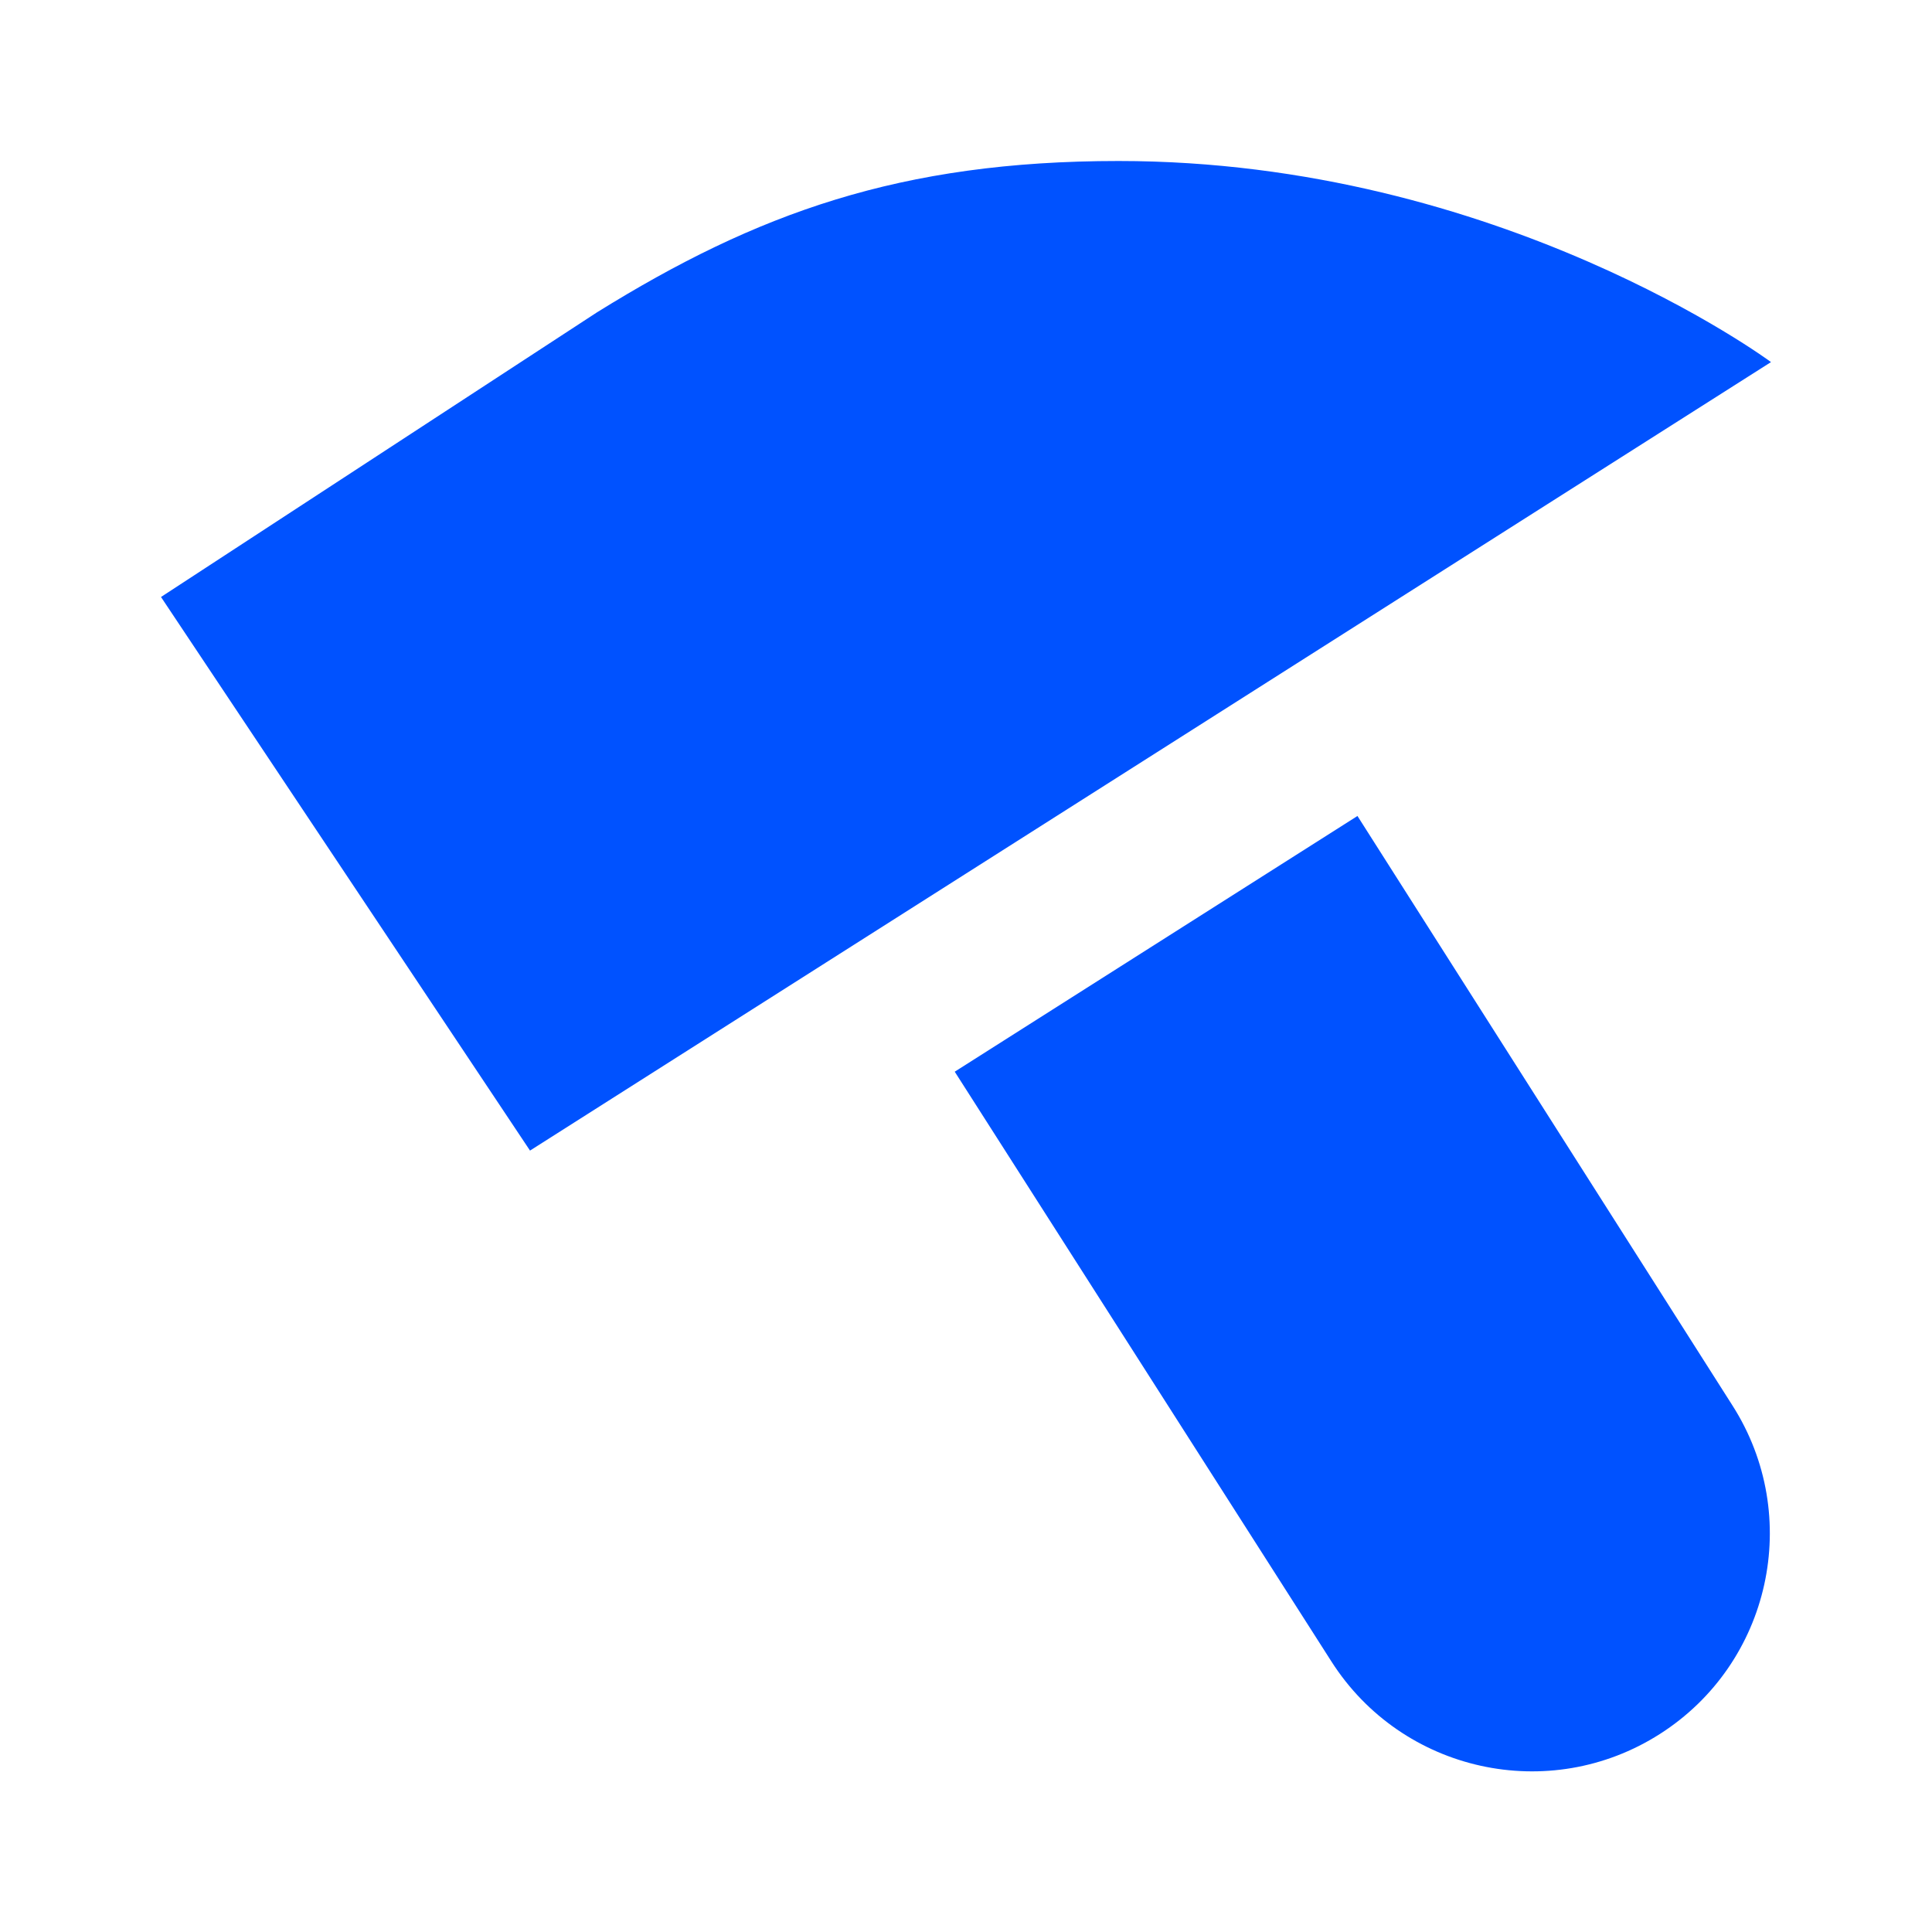
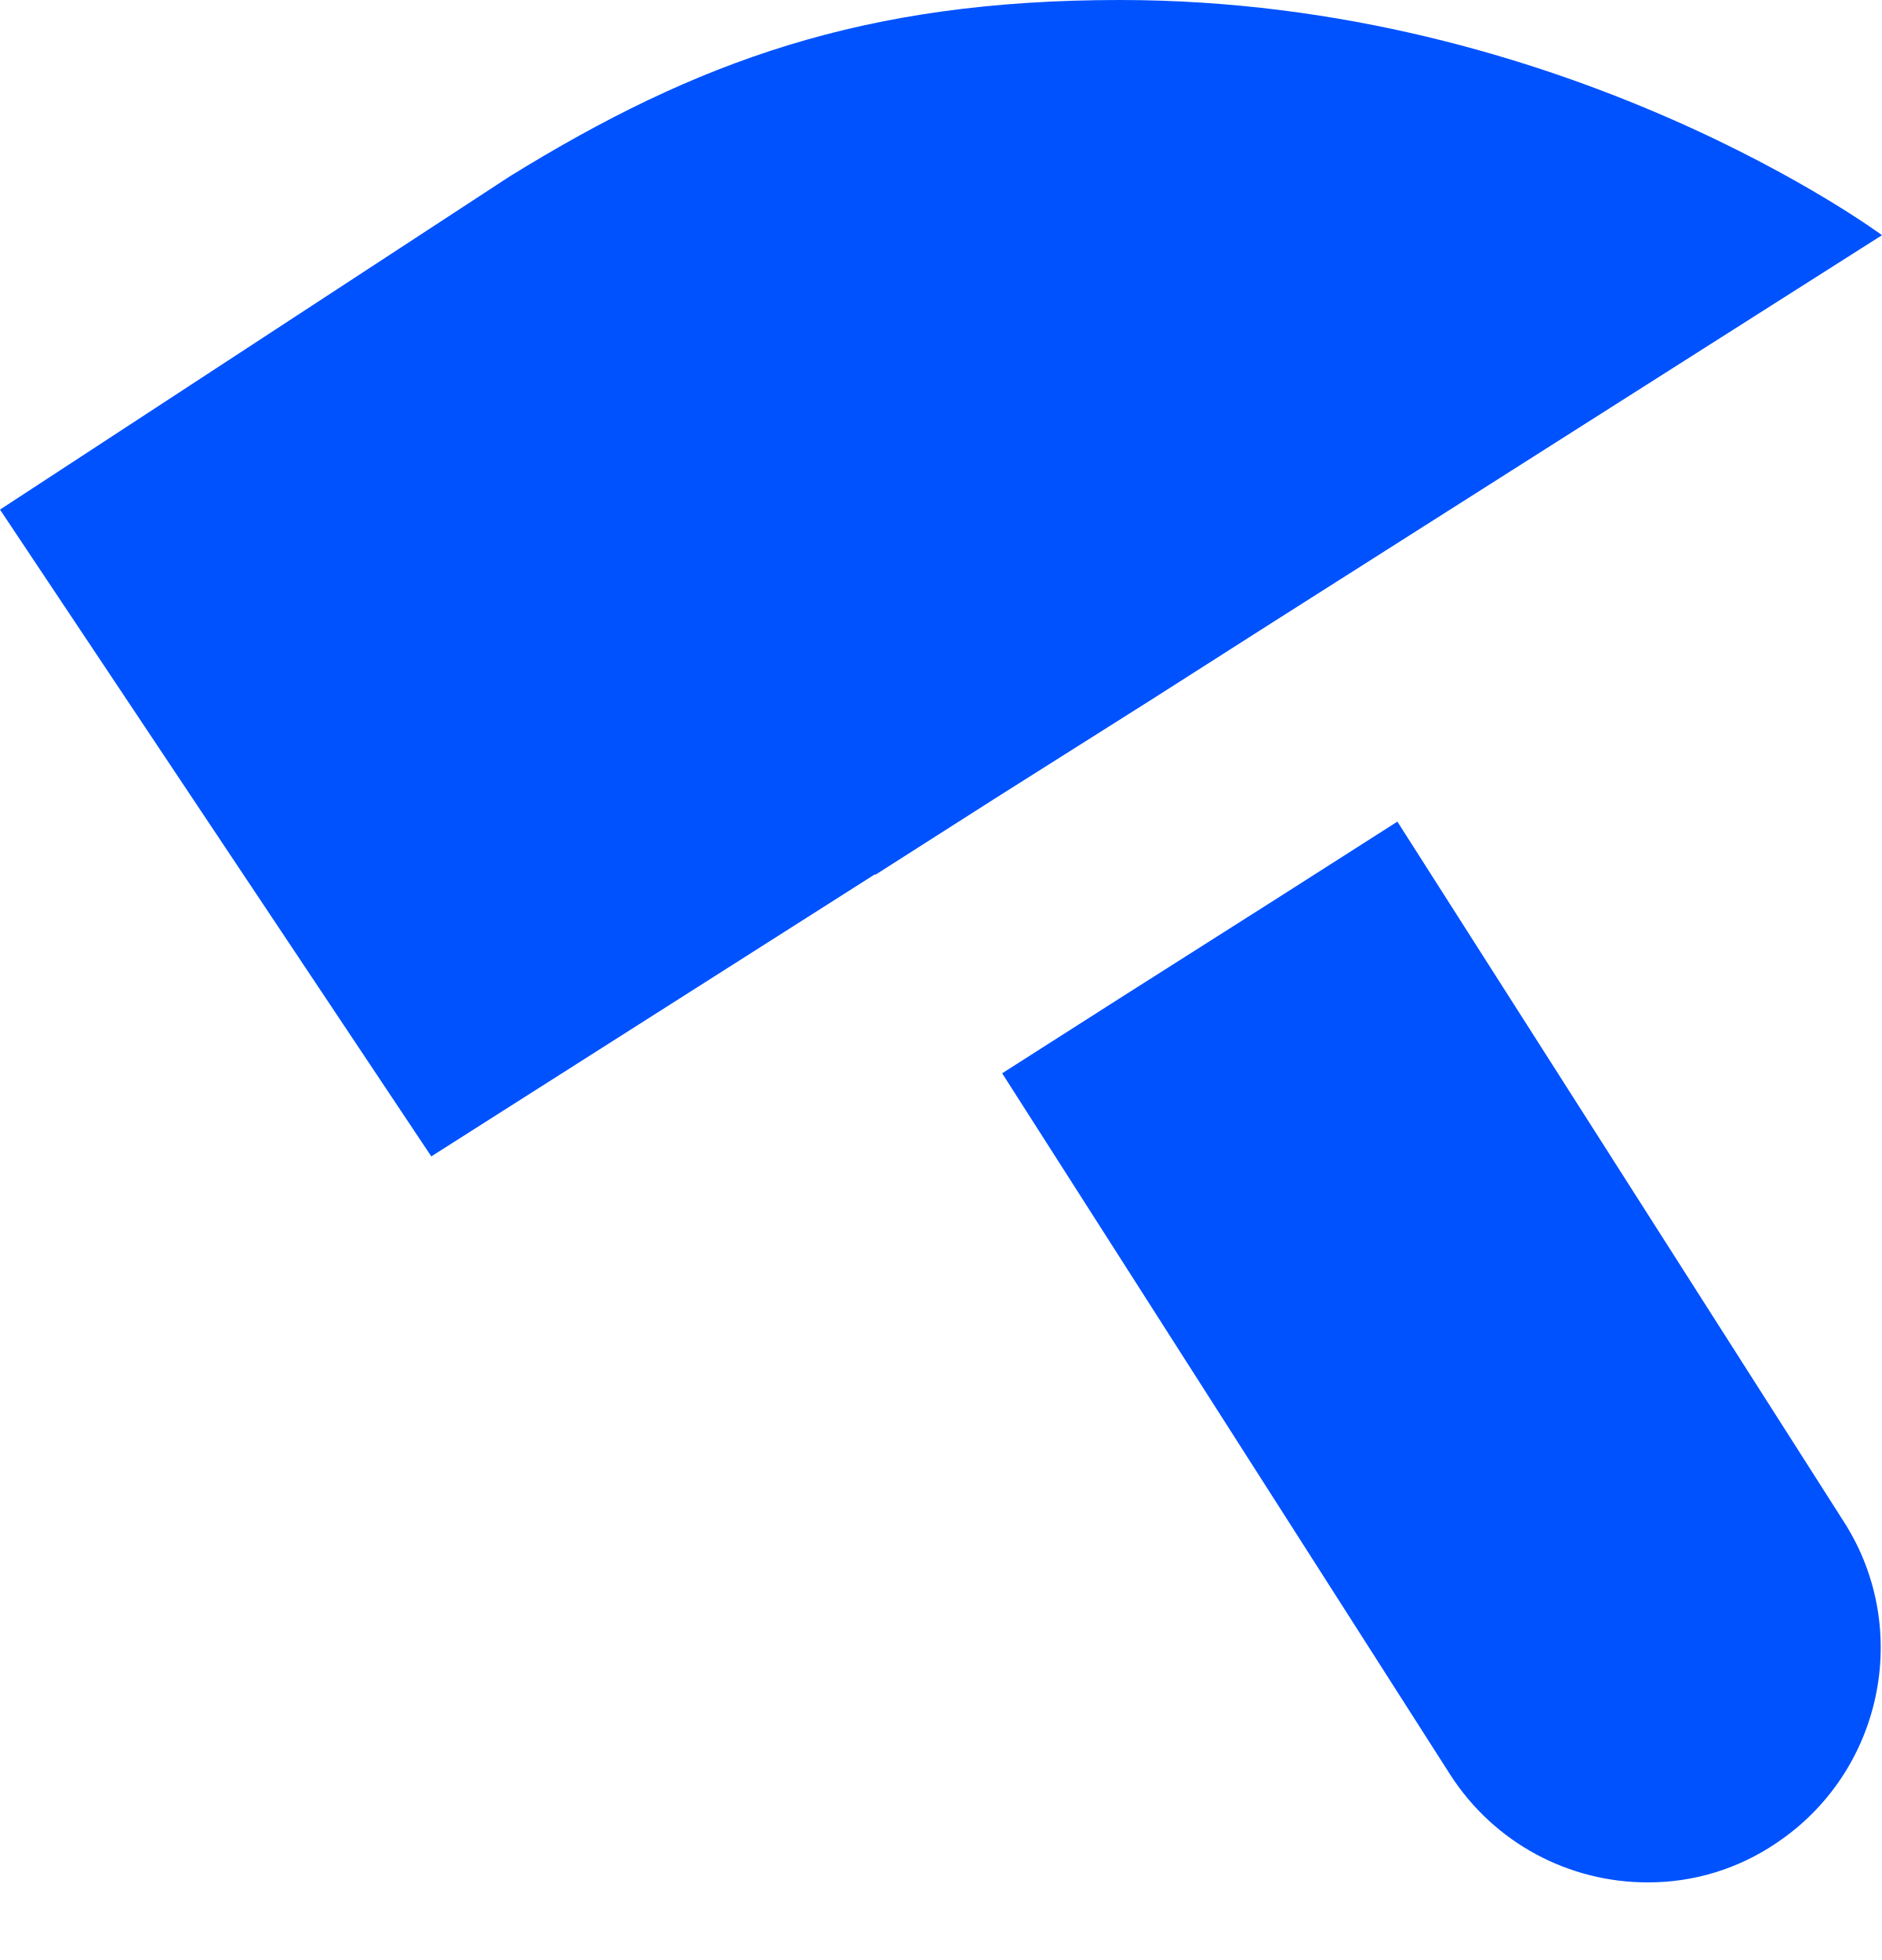
- <svg xmlns="http://www.w3.org/2000/svg" fill="none" viewBox="0 0 24 24">
-   <path fill="#0052FF" d="M7.416 3.88C9.396 2.65 11.182 2 13.896 2 18.635 2 22 4.498 22 4.498L6.584 14.293 2 7.416 7.416 3.88Zm9.443 6.259-4.999 3.174 4.679 7.326a2.955 2.955 0 1 0 4.982-3.18l-4.659-7.324-.003.004Z" />
+ <svg xmlns="http://www.w3.org/2000/svg" fill="none" viewBox="0 0 24 25">
+   <path fill="#0052FF" d="m16.3 11.45-2 1.27-1.52.97 5.71 8.94c.57.89 1.53 1.38 2.52 1.38a2.9 2.9 0 0 0 1.64-.5c1.35-.9 1.74-2.72.87-4.09l-5.7-8.94-1.52.97Zm-5.14-.29 1.52-.97 2.01-1.27 1.52-.97L24 3s-4.04-3-9.72-3c-3.26 0-5.4.78-7.78 2.25L0 6.5l5.5 8.25 5.66-3.6v.01Z" />
</svg>
